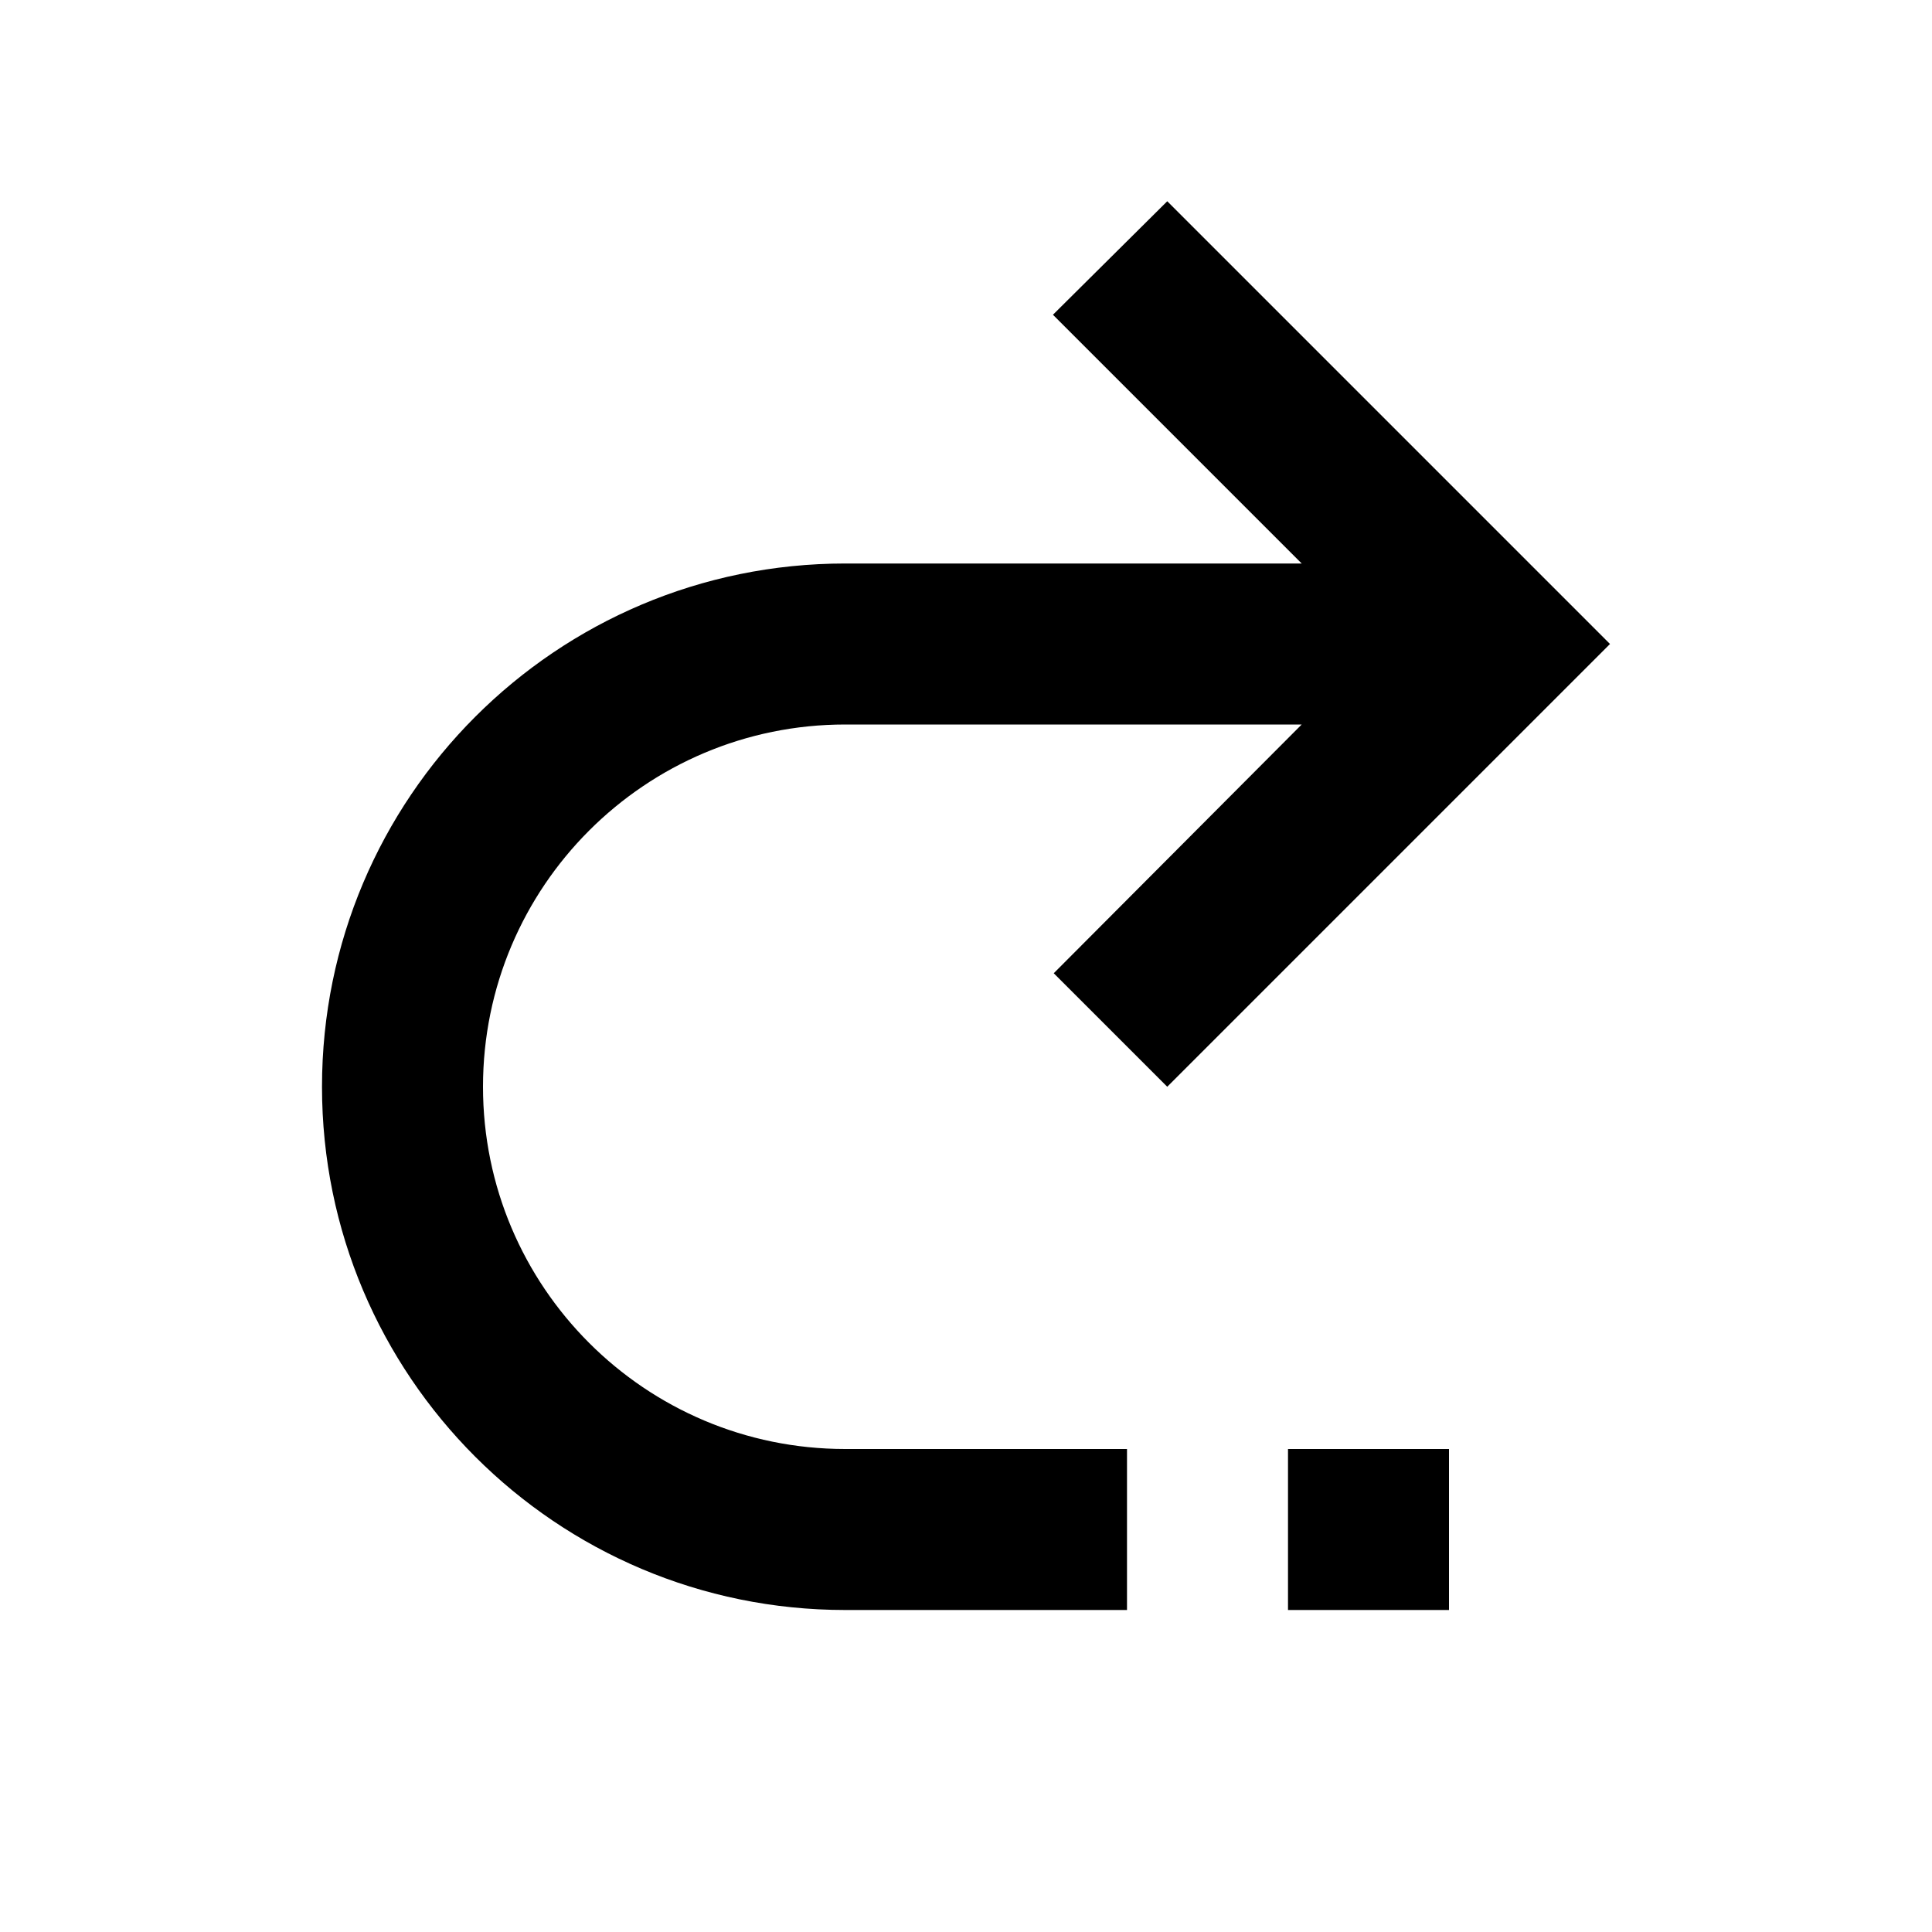
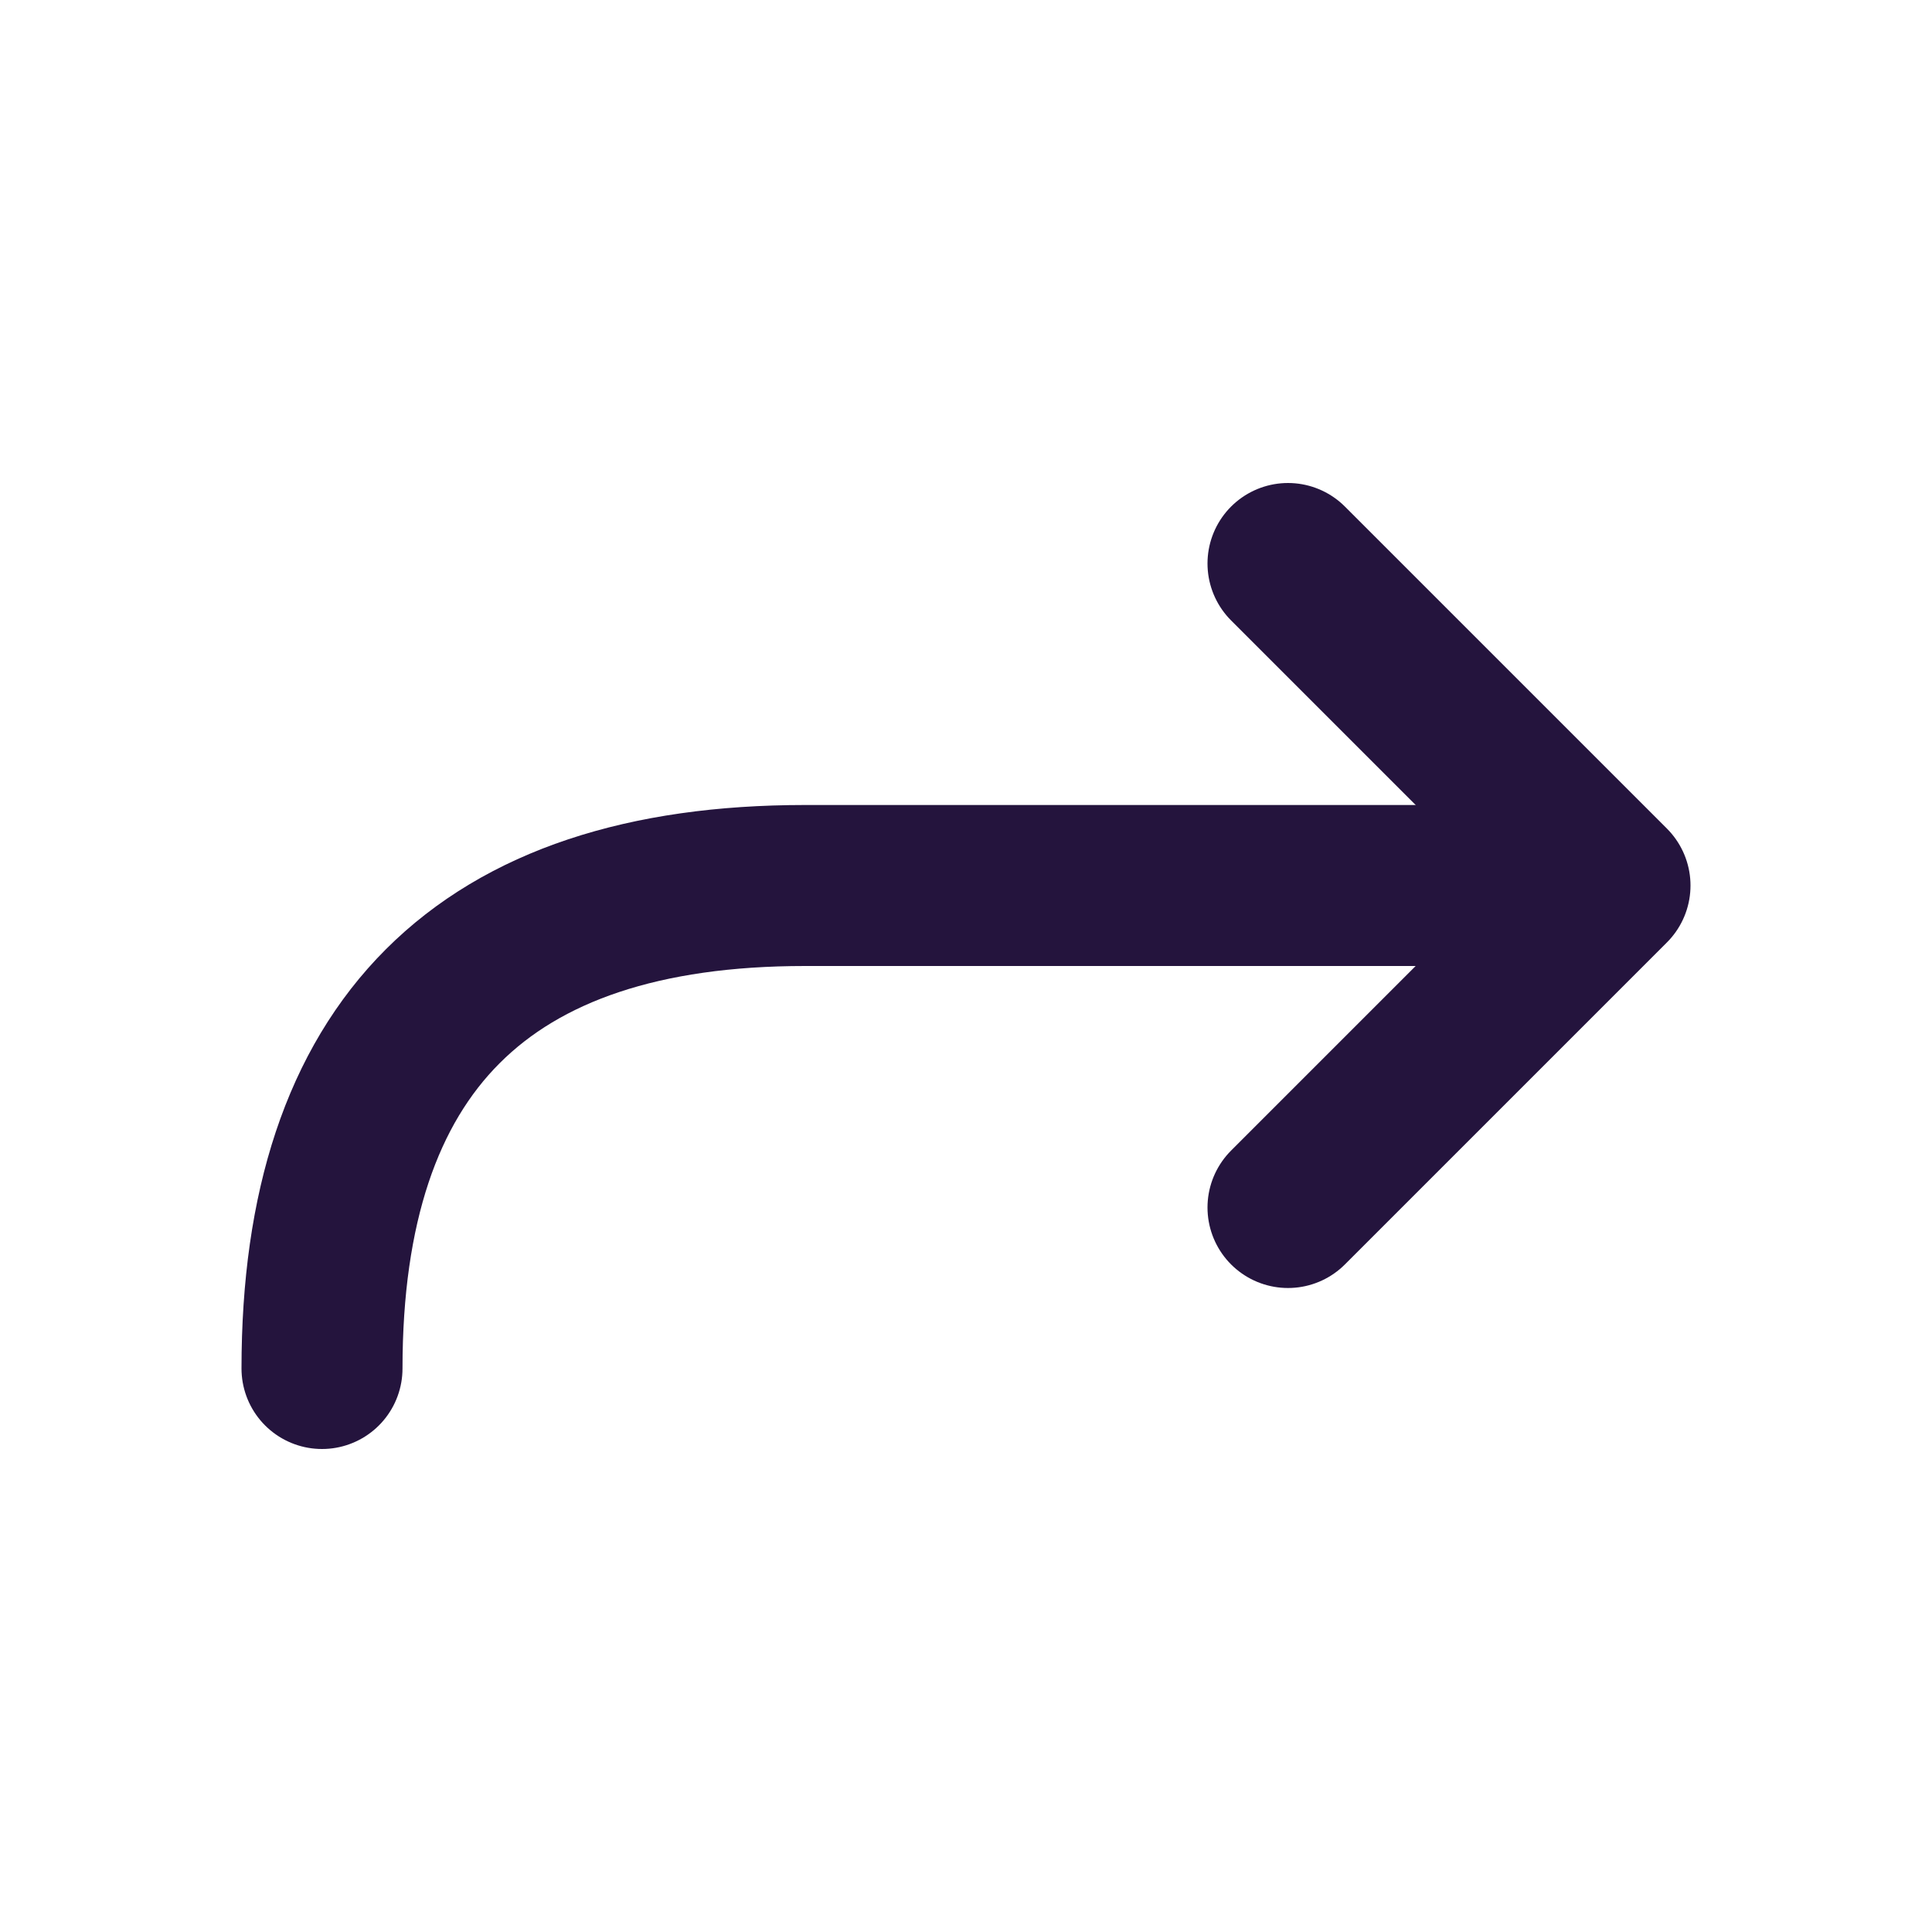
- <svg xmlns="http://www.w3.org/2000/svg" viewBox="0 0 24 24">
-   <path d="M10.5 7a6.5 6.5 0 0 0 0 13H14v-2h-3.5a4.5 4.5 0 0 1 0-9h5.67l-3.08 3.09 1.41 1.41L20 8l-5.5-5.5-1.42 1.41L16.17 7zM18 18h-2v2h2z" />
+ <svg xmlns="http://www.w3.org/2000/svg" viewBox="0 0 24 24" fill="none" stroke="#24143d" stroke-width="2" stroke-linecap="round" stroke-linejoin="round">
+   <path d="M16 7 L20 11 L16 15" />
+   <path d="M19 11 H10 Q4 11 4 17" />
</svg>
